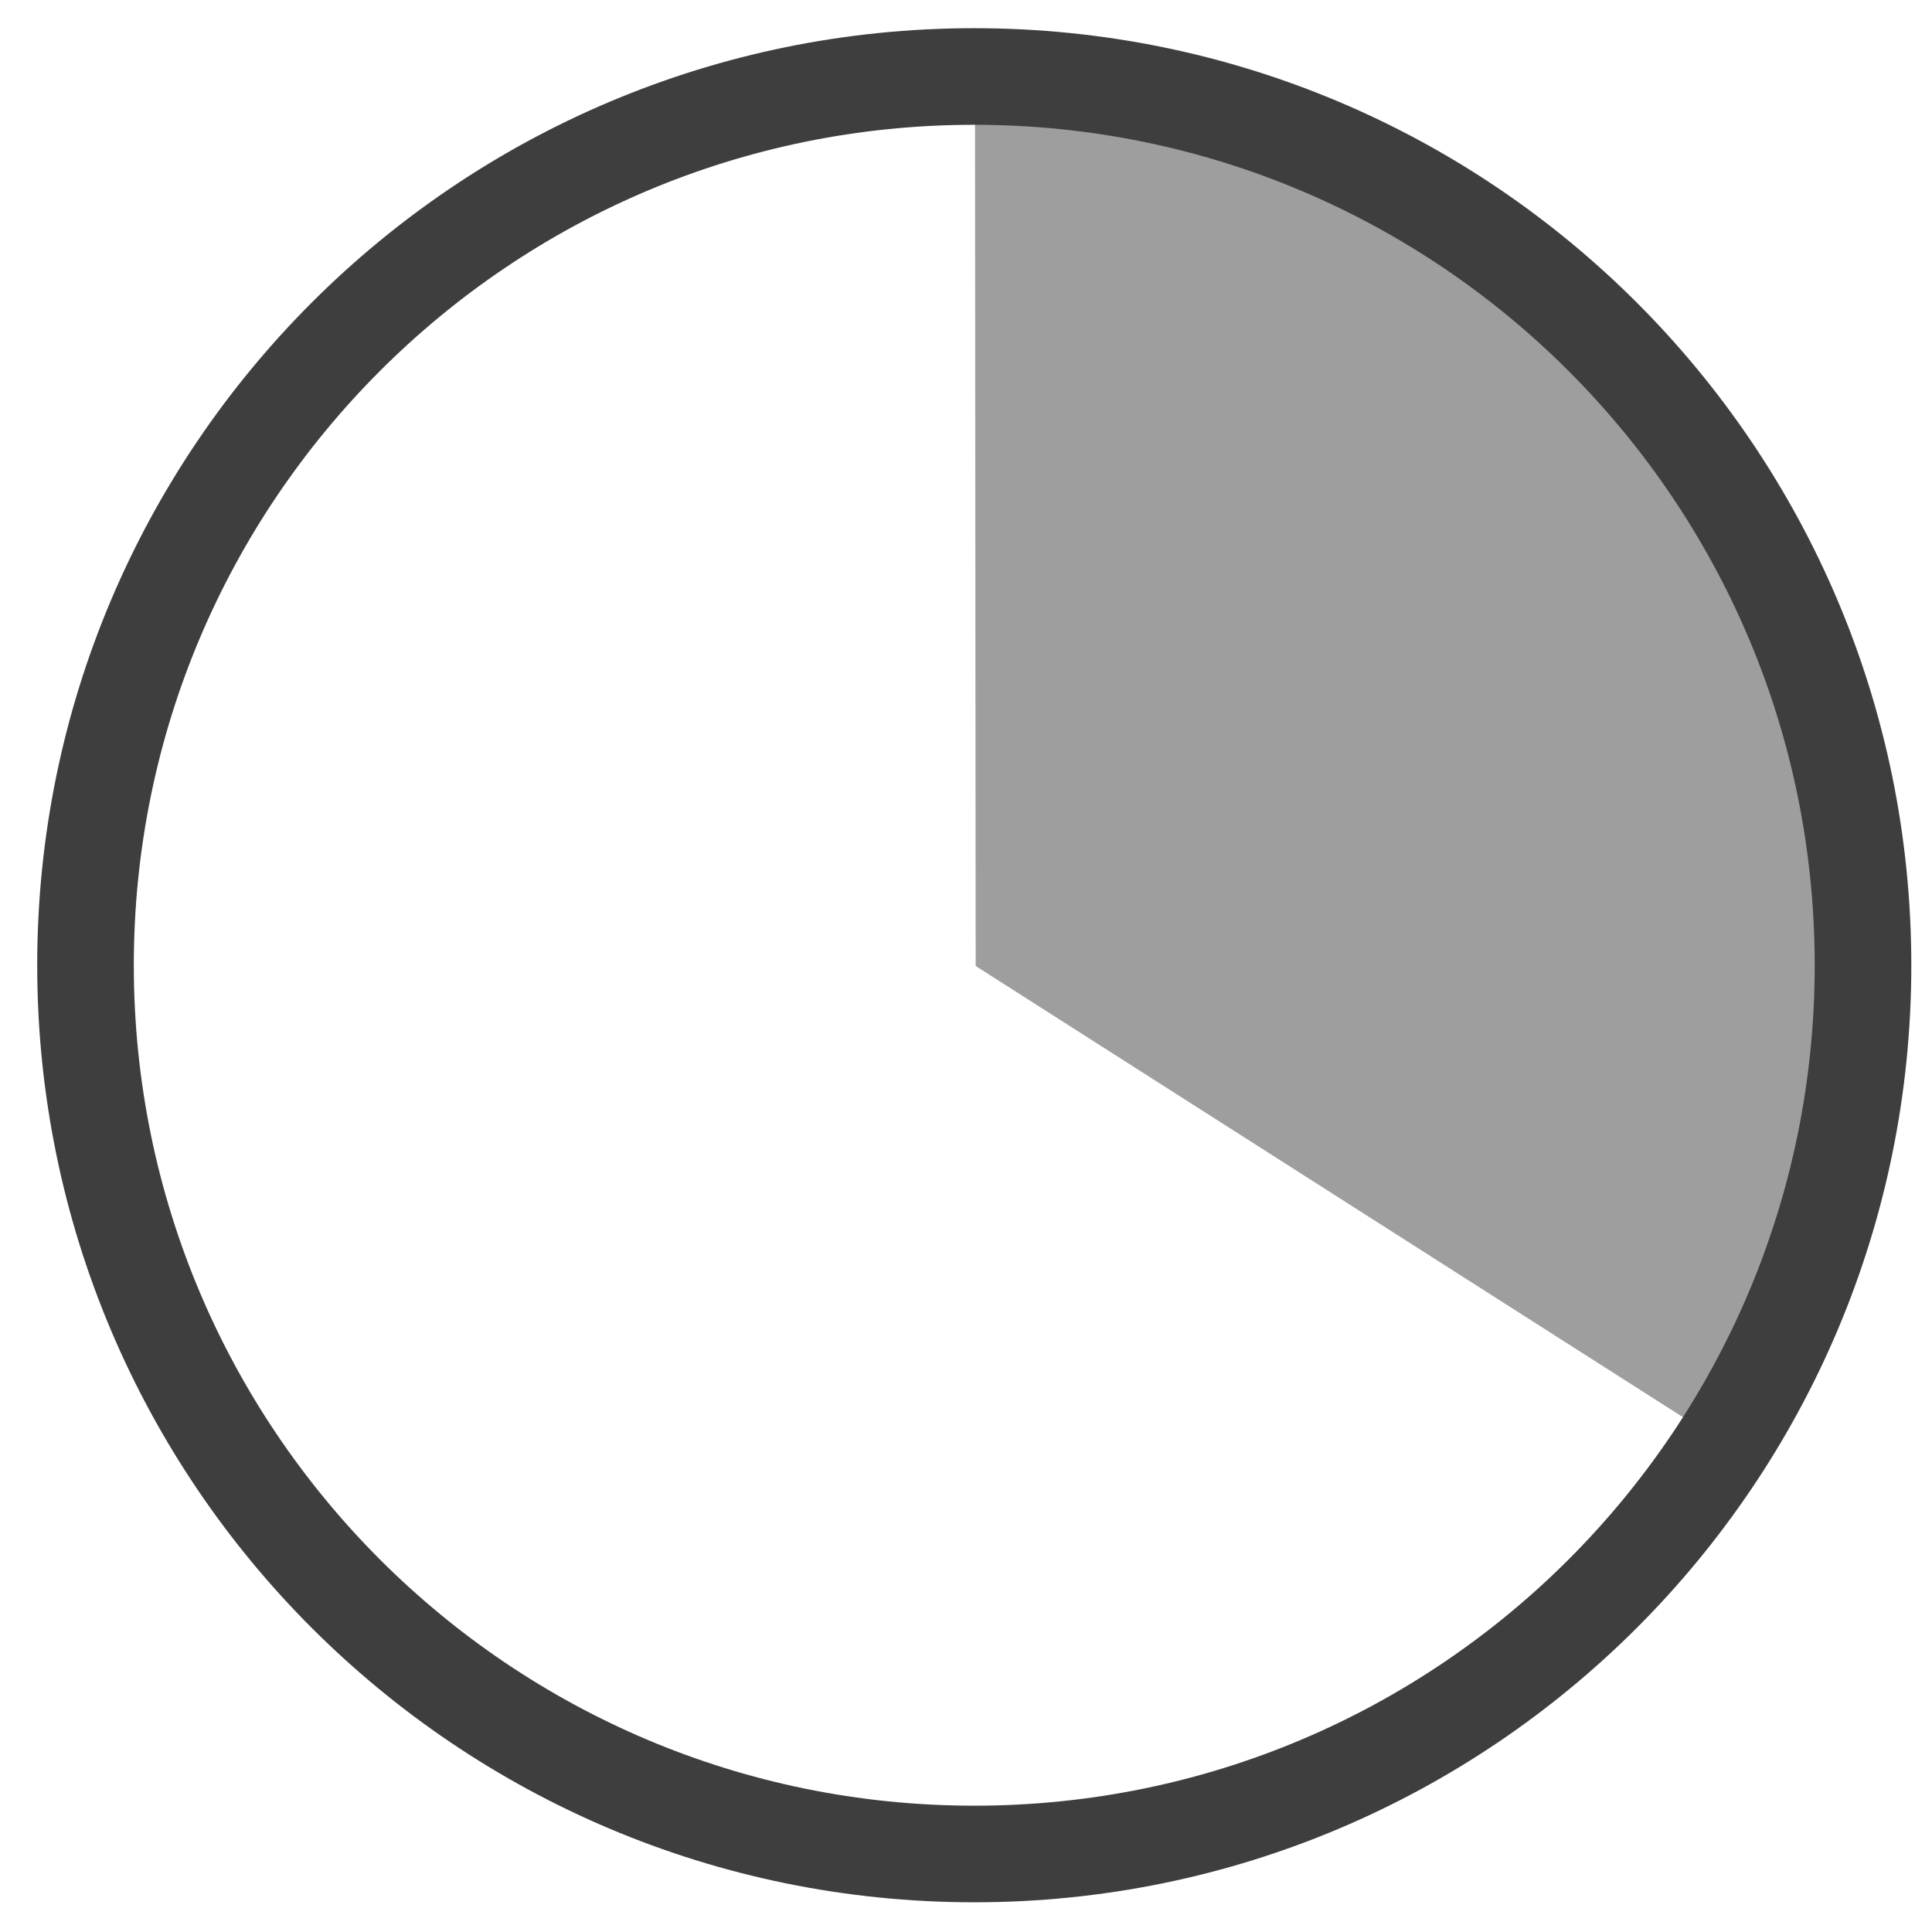
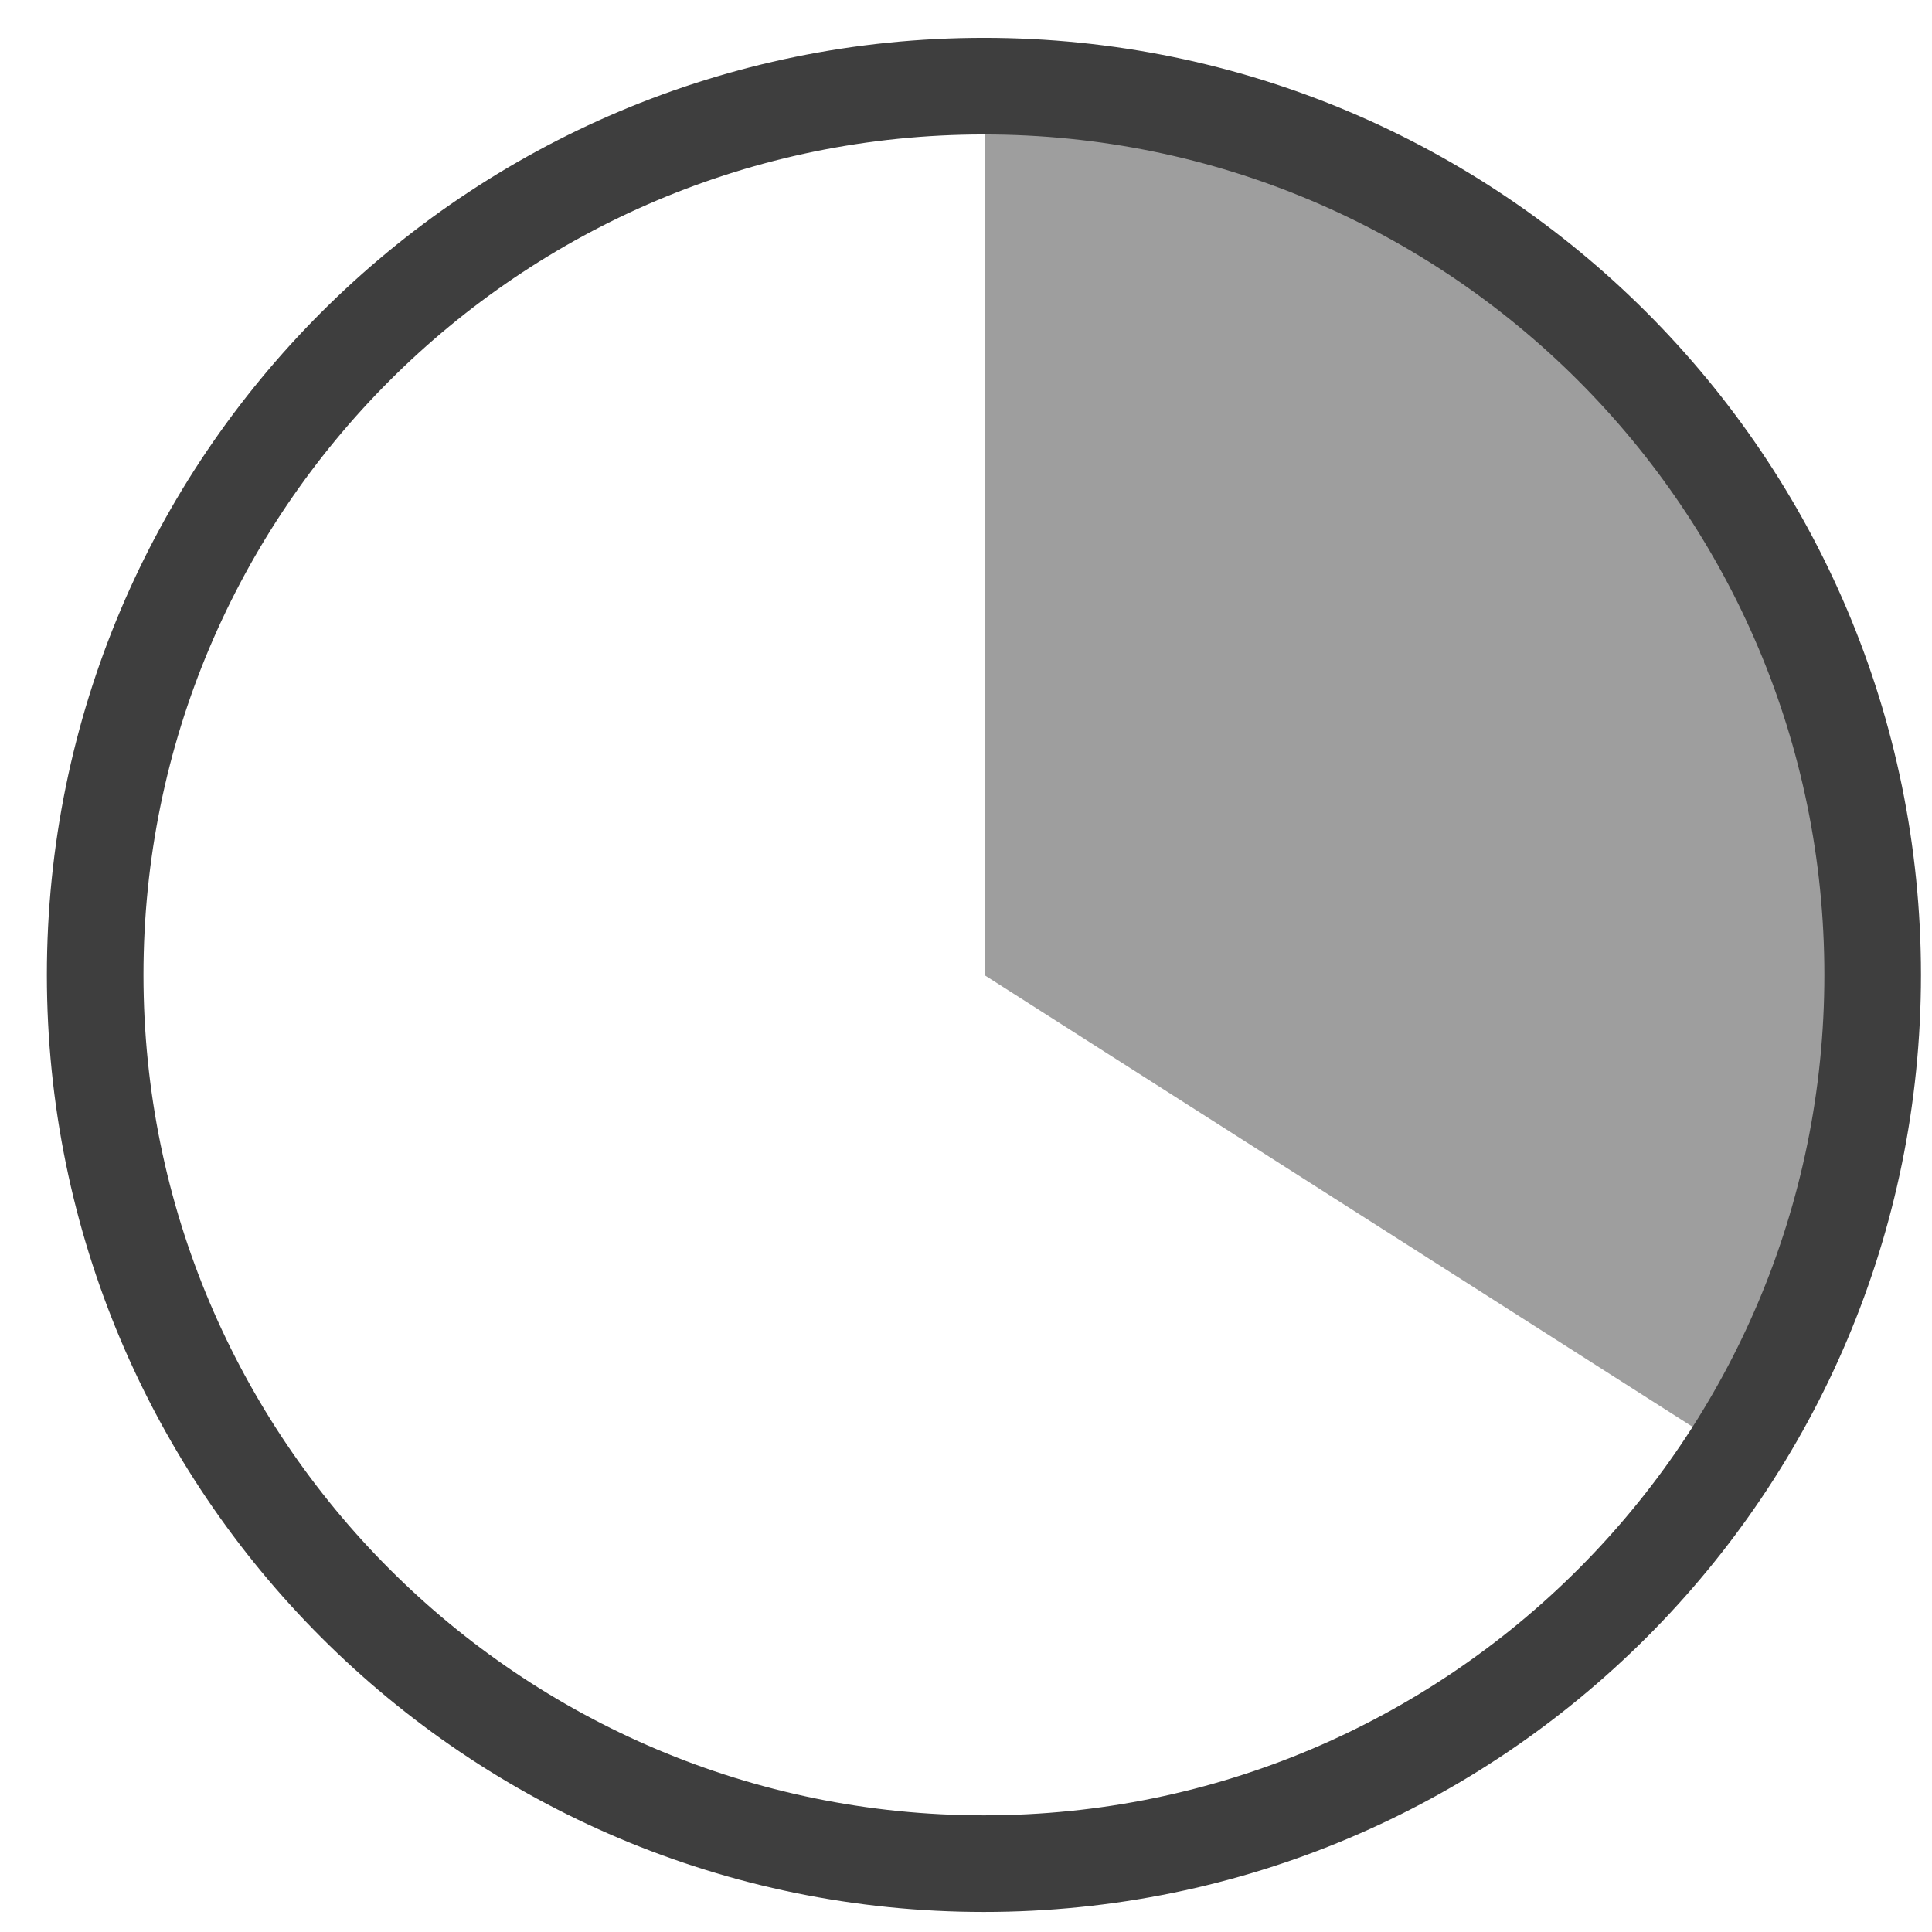
<svg xmlns="http://www.w3.org/2000/svg" version="1.1" id="Layer_1" x="0px" y="0px" width="200px" height="200px" viewBox="0 0 200 200" enable-background="new 0 0 200 200" xml:space="preserve">
-   <path opacity="0.5" fill="#3E3E3E" d="M178.562,149.477c9.128-14.298,14.406-31.295,14.406-49.536  c0-50.812-41.228-91.984-92.04-91.984L101,100L178.562,149.477z" />
-   <circle fill="none" stroke="#3E3E3E" stroke-width="10" stroke-linecap="round" stroke-miterlimit="10" cx="100.855" cy="99.921" r="92.003" />
+   <path opacity="0.5" fill="#3E3E3E" enable-background="new    " d="M179.563,150.477c9.127-14.297,14.405-31.295,14.405-49.535  c0-50.813-41.228-91.984-92.04-91.984L102,101L179.563,150.477z" />
+   <circle fill="none" stroke="#3E3E3E" stroke-width="10" stroke-linecap="round" stroke-miterlimit="10" cx="101.855" cy="100.921" r="92.003" />
</svg>
